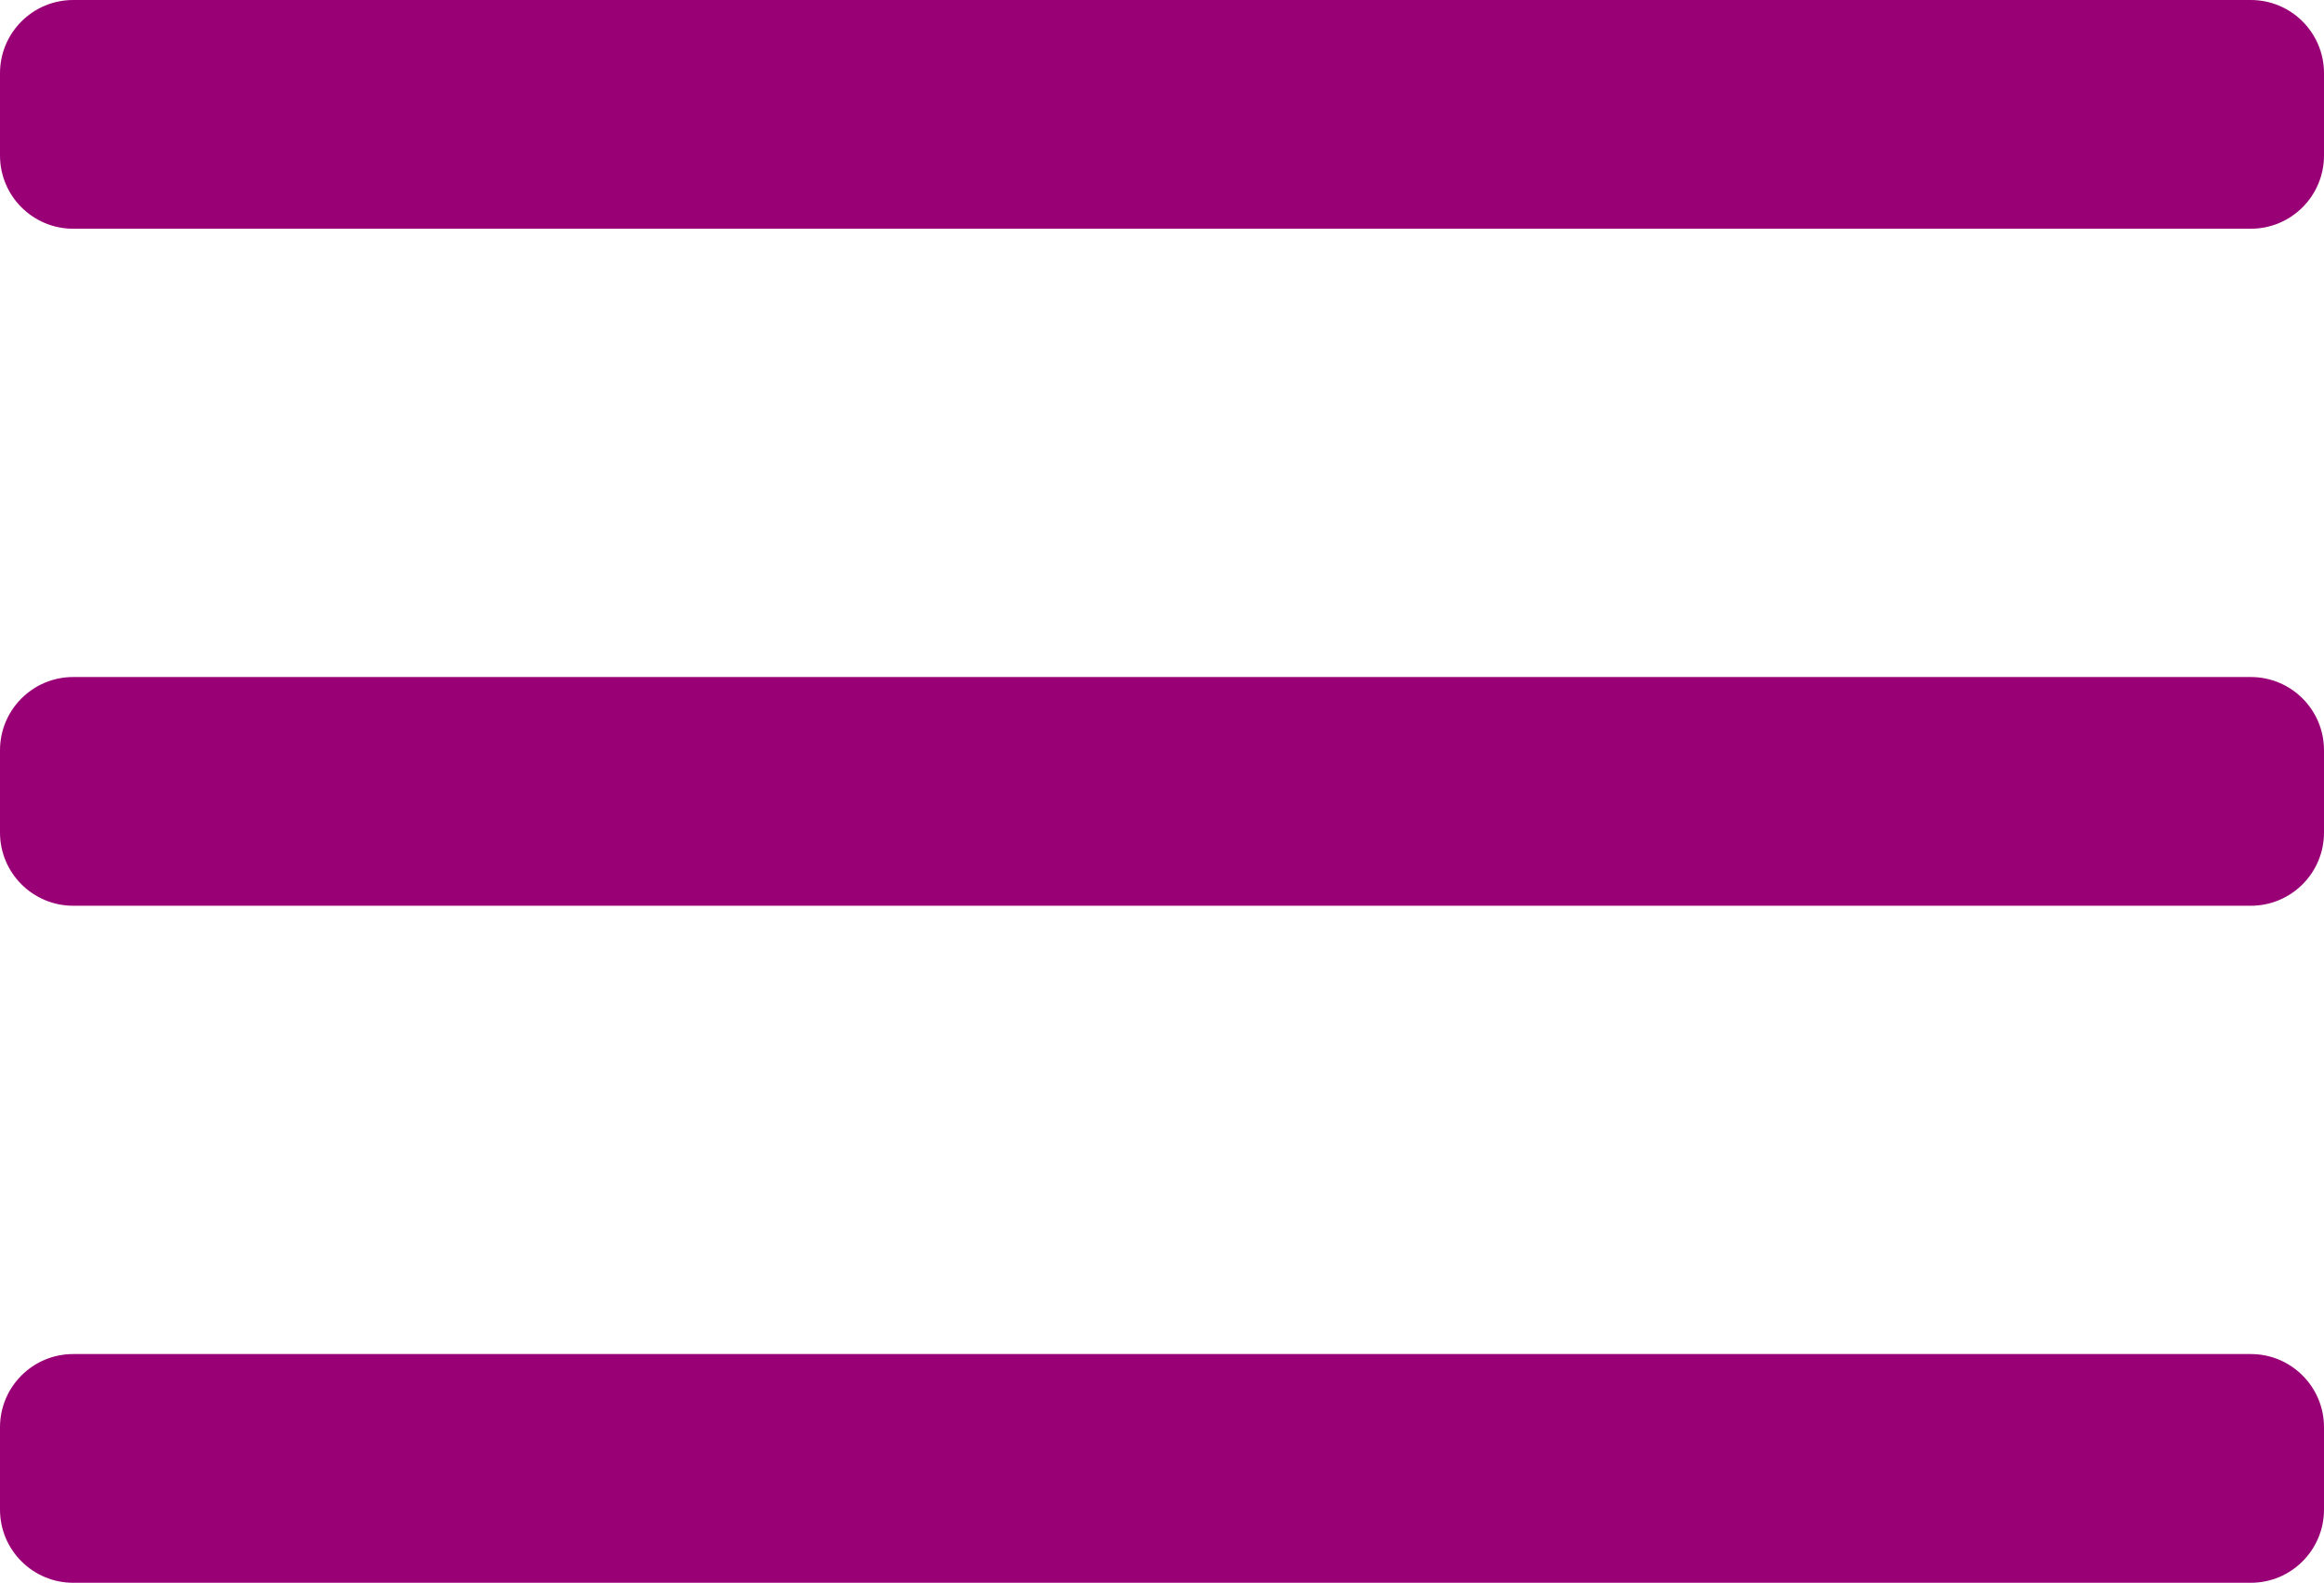
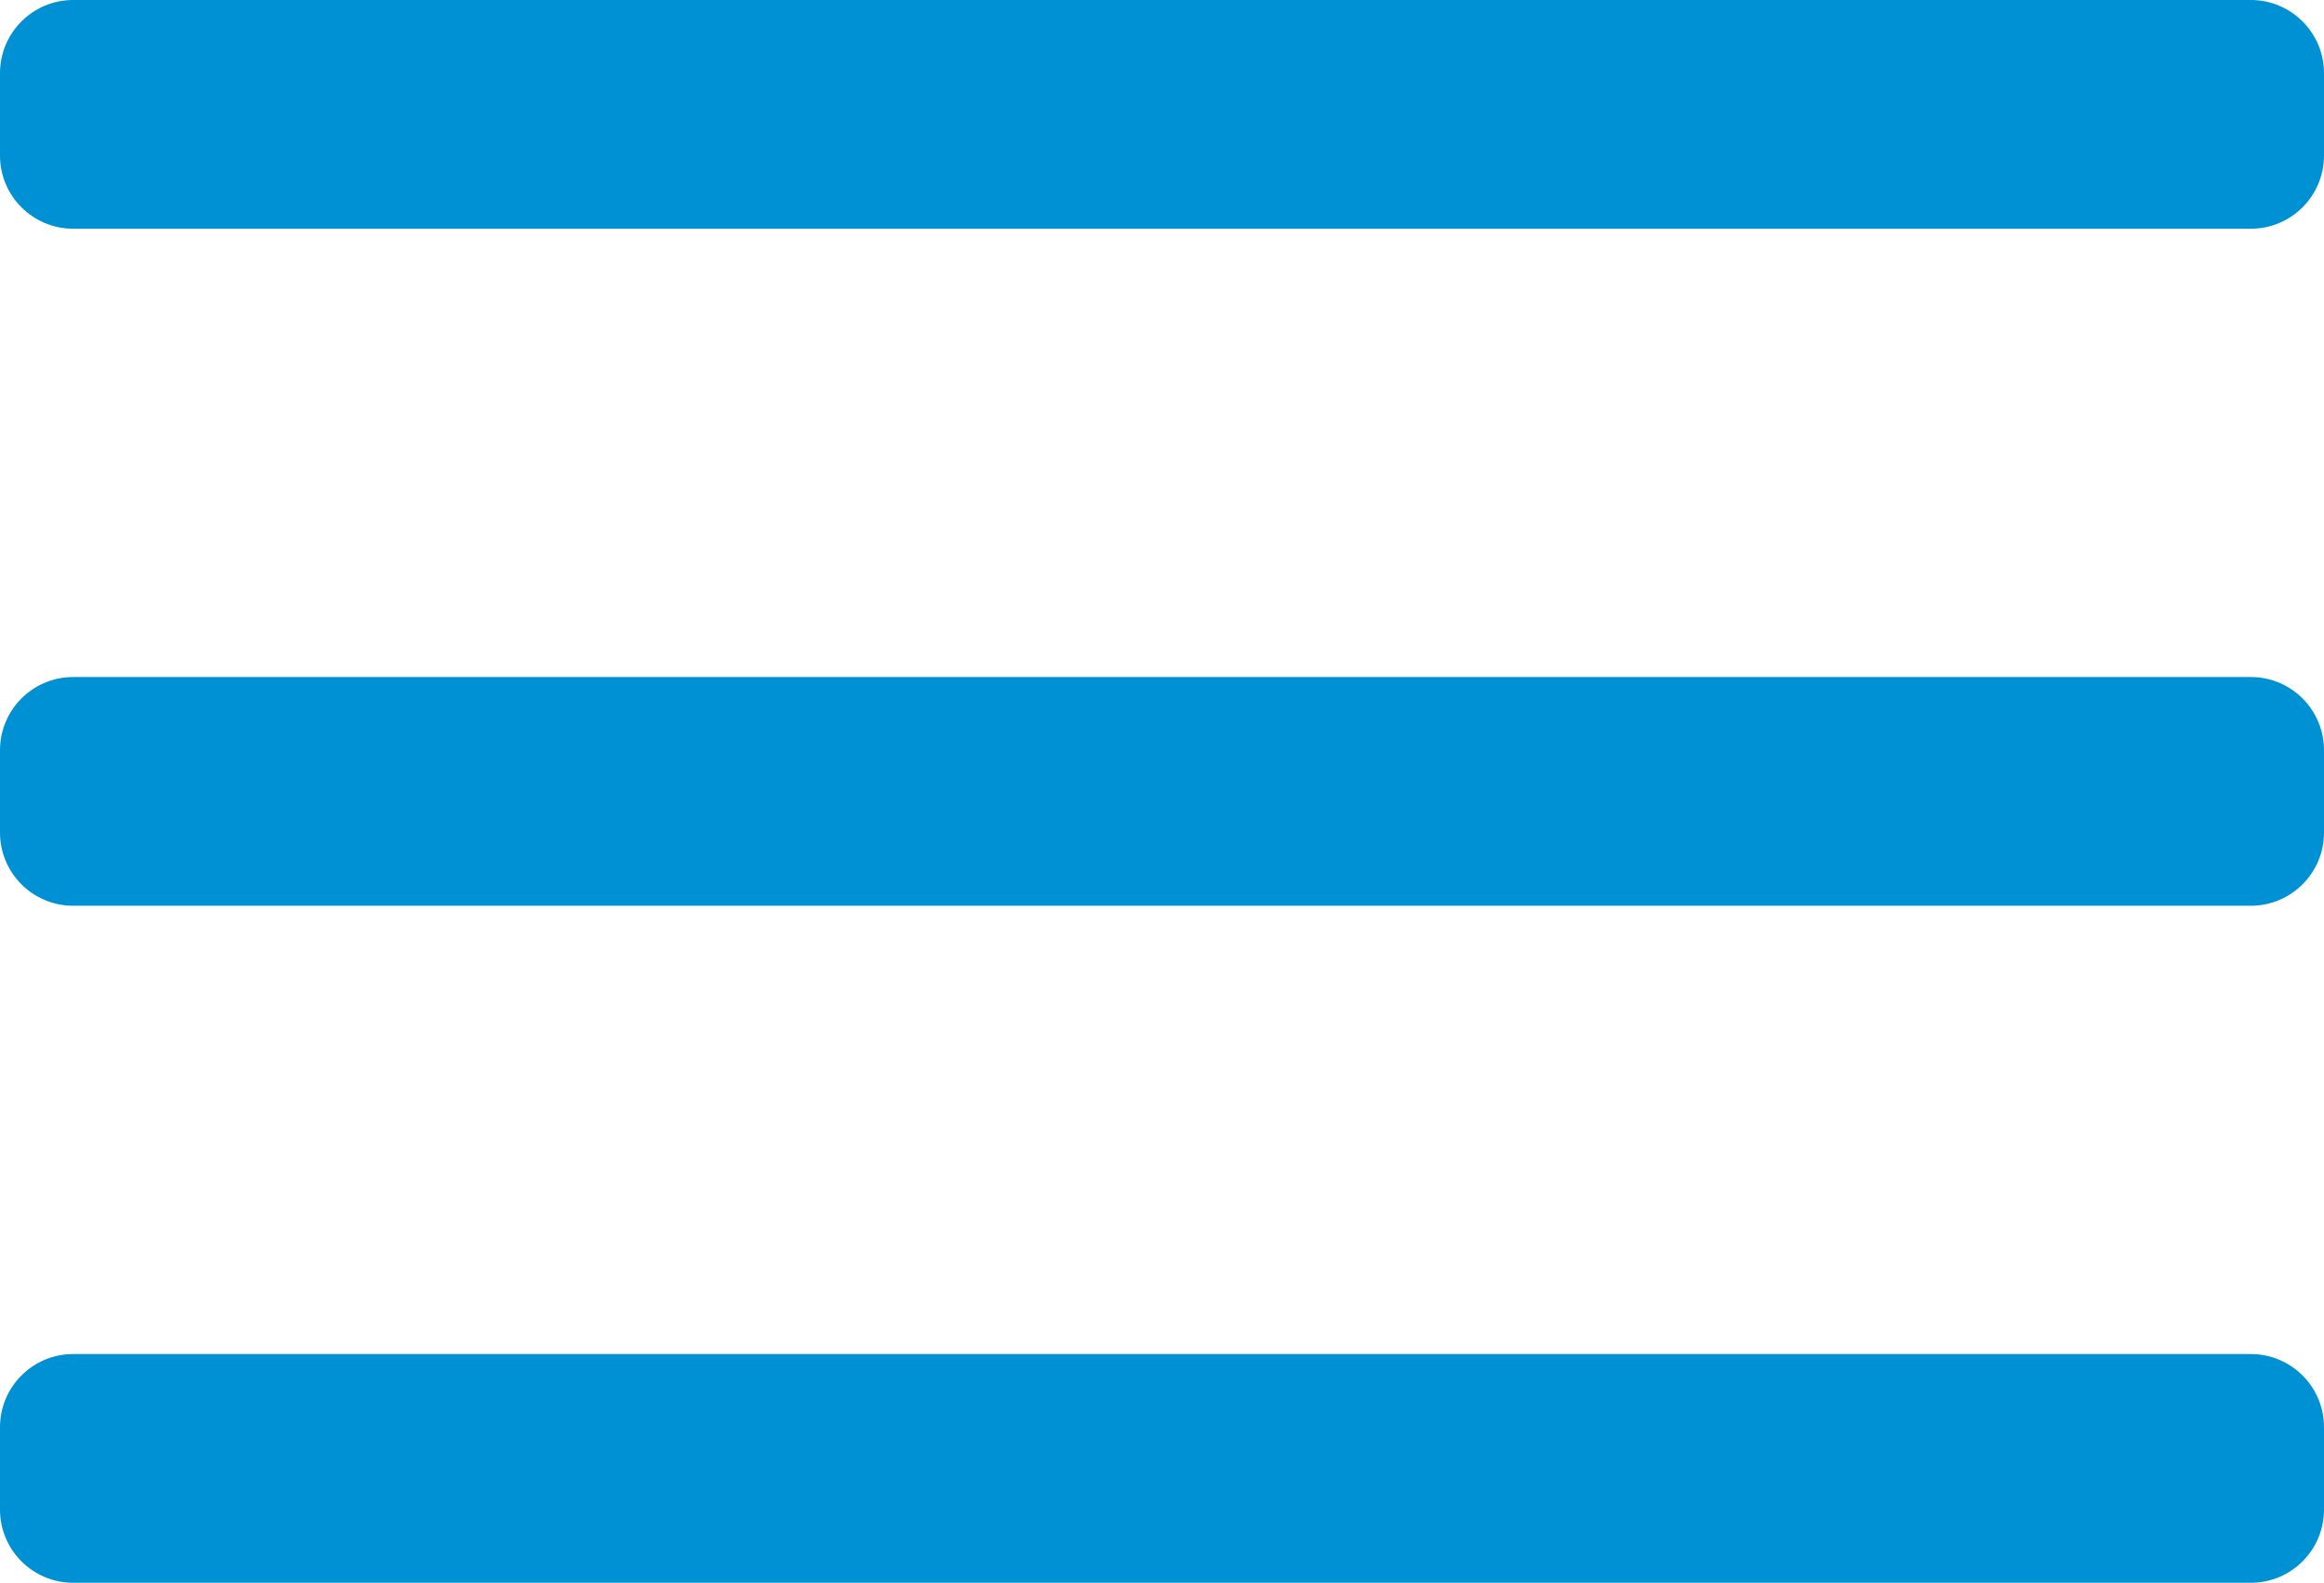
<svg xmlns="http://www.w3.org/2000/svg" width="254px" height="173px" viewBox="0 0 254 173" version="1.1">
  <g id="btns" stroke="none" stroke-width="1" fill="none" fill-rule="evenodd">
-     <g id="navbtn1" fill="#9A0076">
+     <g id="navbtn3" fill="#0090D4">
      <rect id="Rectangle" x="0" y="0" width="254" height="25" rx="8" />
      <rect id="Rectangle" x="0" y="74" width="254" height="25" rx="8" />
      <rect id="Rectangle" x="0" y="148" width="254" height="25" rx="8" />
    </g>
  </g>
</svg>
